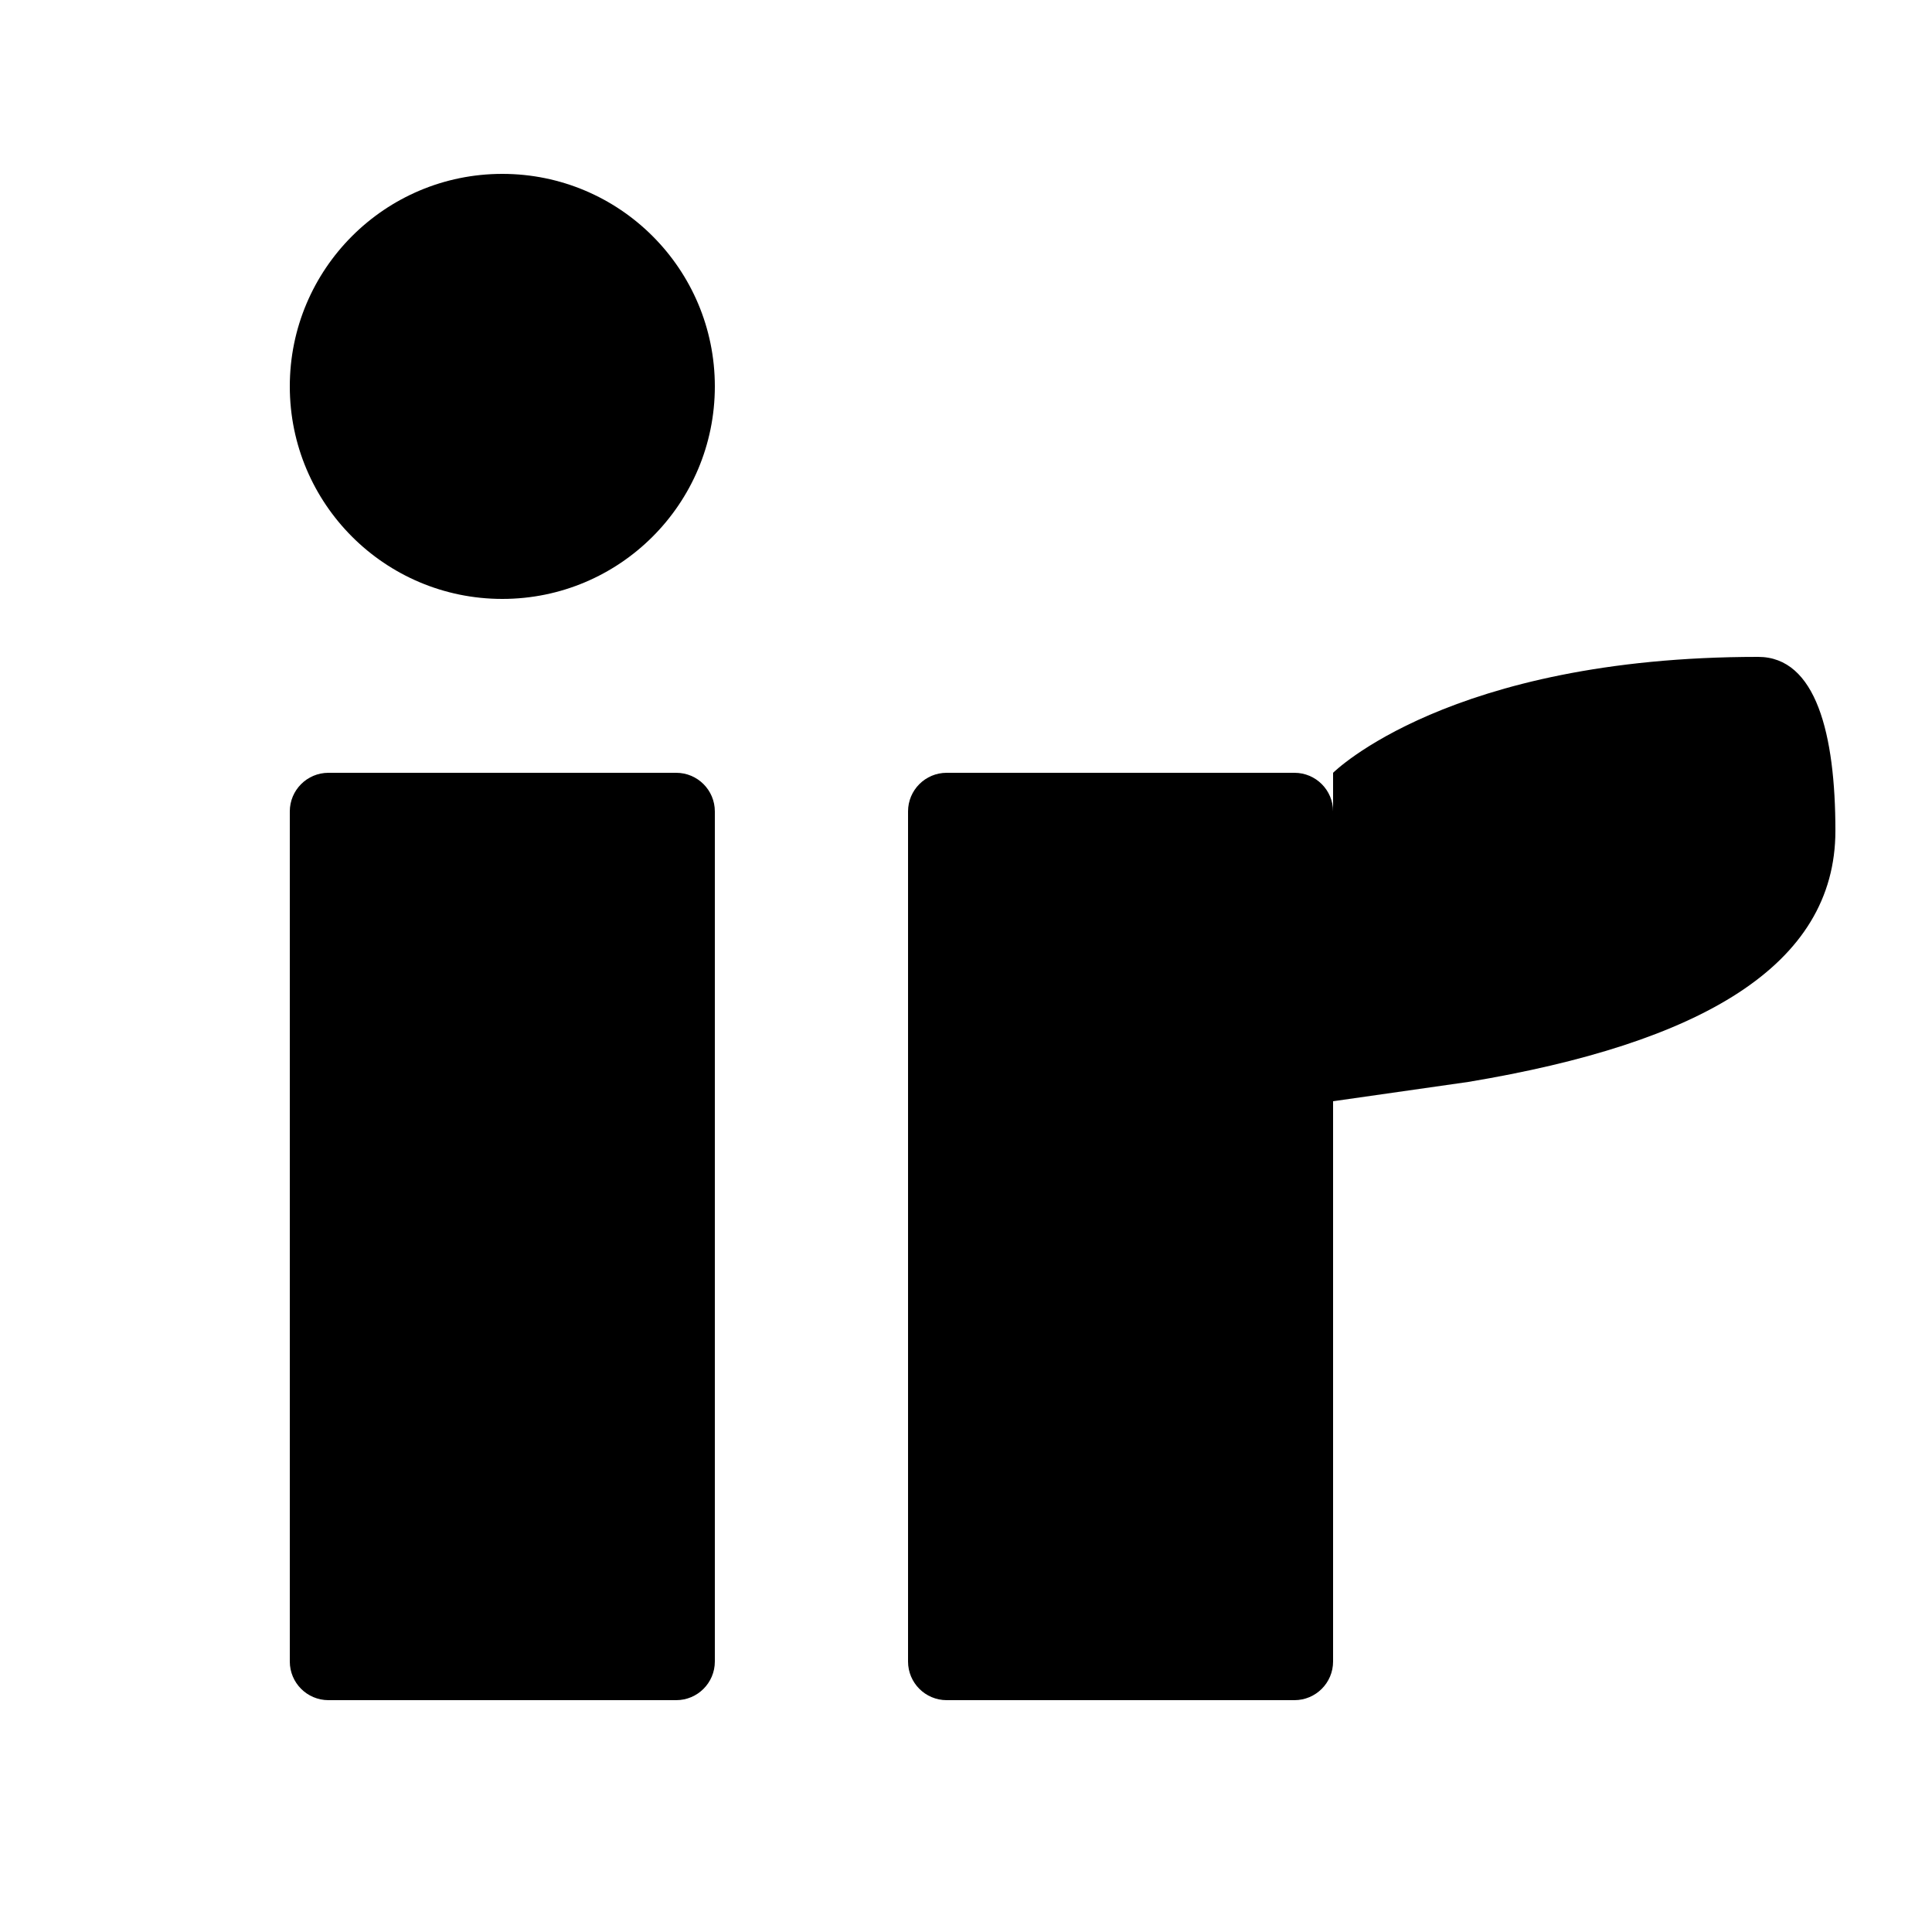
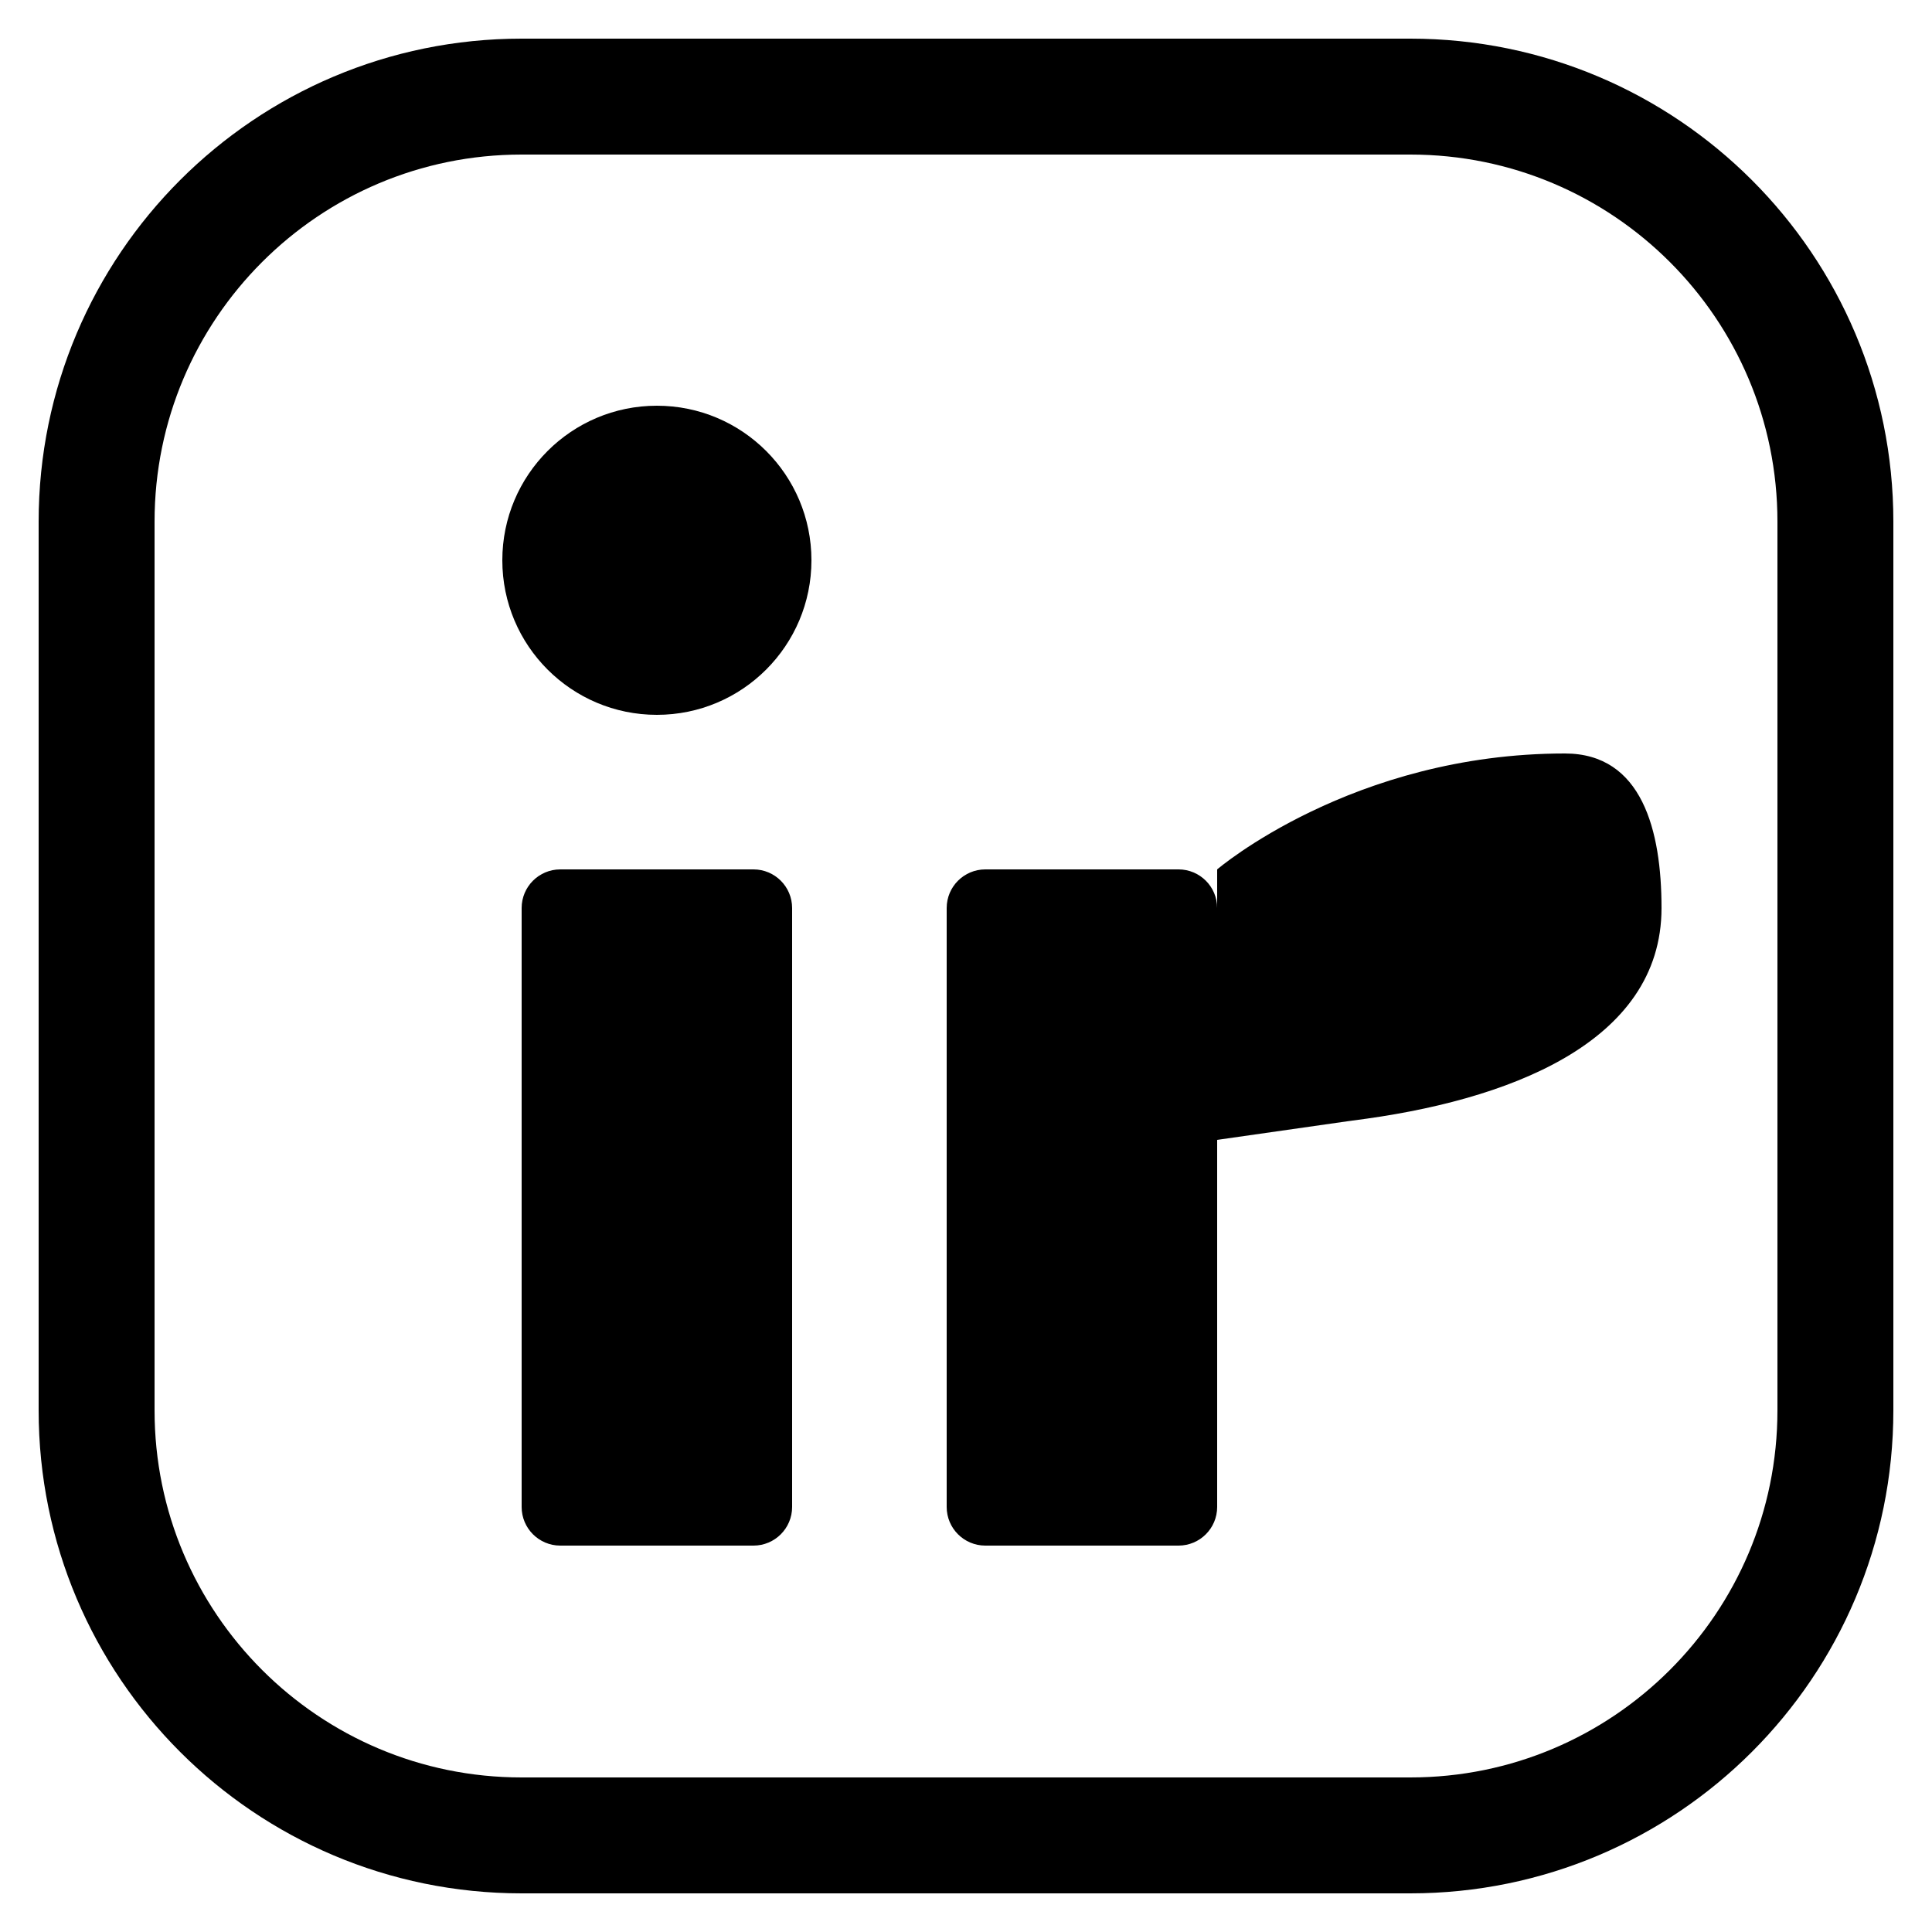
- <svg xmlns="http://www.w3.org/2000/svg" viewBox="0 0 100 100" fill="currentColor">
-   <circle cx="26" cy="20" r="11" />
-   <rect x="15" y="40" width="22" height="48" rx="2" />
-   <rect x="47" y="40" width="22" height="48" rx="2" />
-   <path d="M69 40 C69 40, 75 34, 91 34 C94 34, 95 38, 95 43 C95 50, 88 54, 76 56 L69 57 Z" />
+ <svg xmlns="http://www.w3.org/2000/svg" viewBox="0 0 100 100" fill="none">
+   <rect x="5" y="5" width="90" height="90" rx="22" stroke="currentColor" stroke-width="6" fill="none" />
+   <circle cx="34" cy="29" r="8" fill="currentColor" />
+   <rect x="27" y="45" width="14" height="35" rx="2" fill="currentColor" />
+   <rect x="49" y="45" width="14" height="35" rx="2" fill="currentColor" />
+   <path d="M63 45 C63 45, 70 39, 81 39 C85 39, 86 43, 86 47 C86 54, 78 57, 70 58 L63 59 Z" fill="currentColor" />
</svg>
